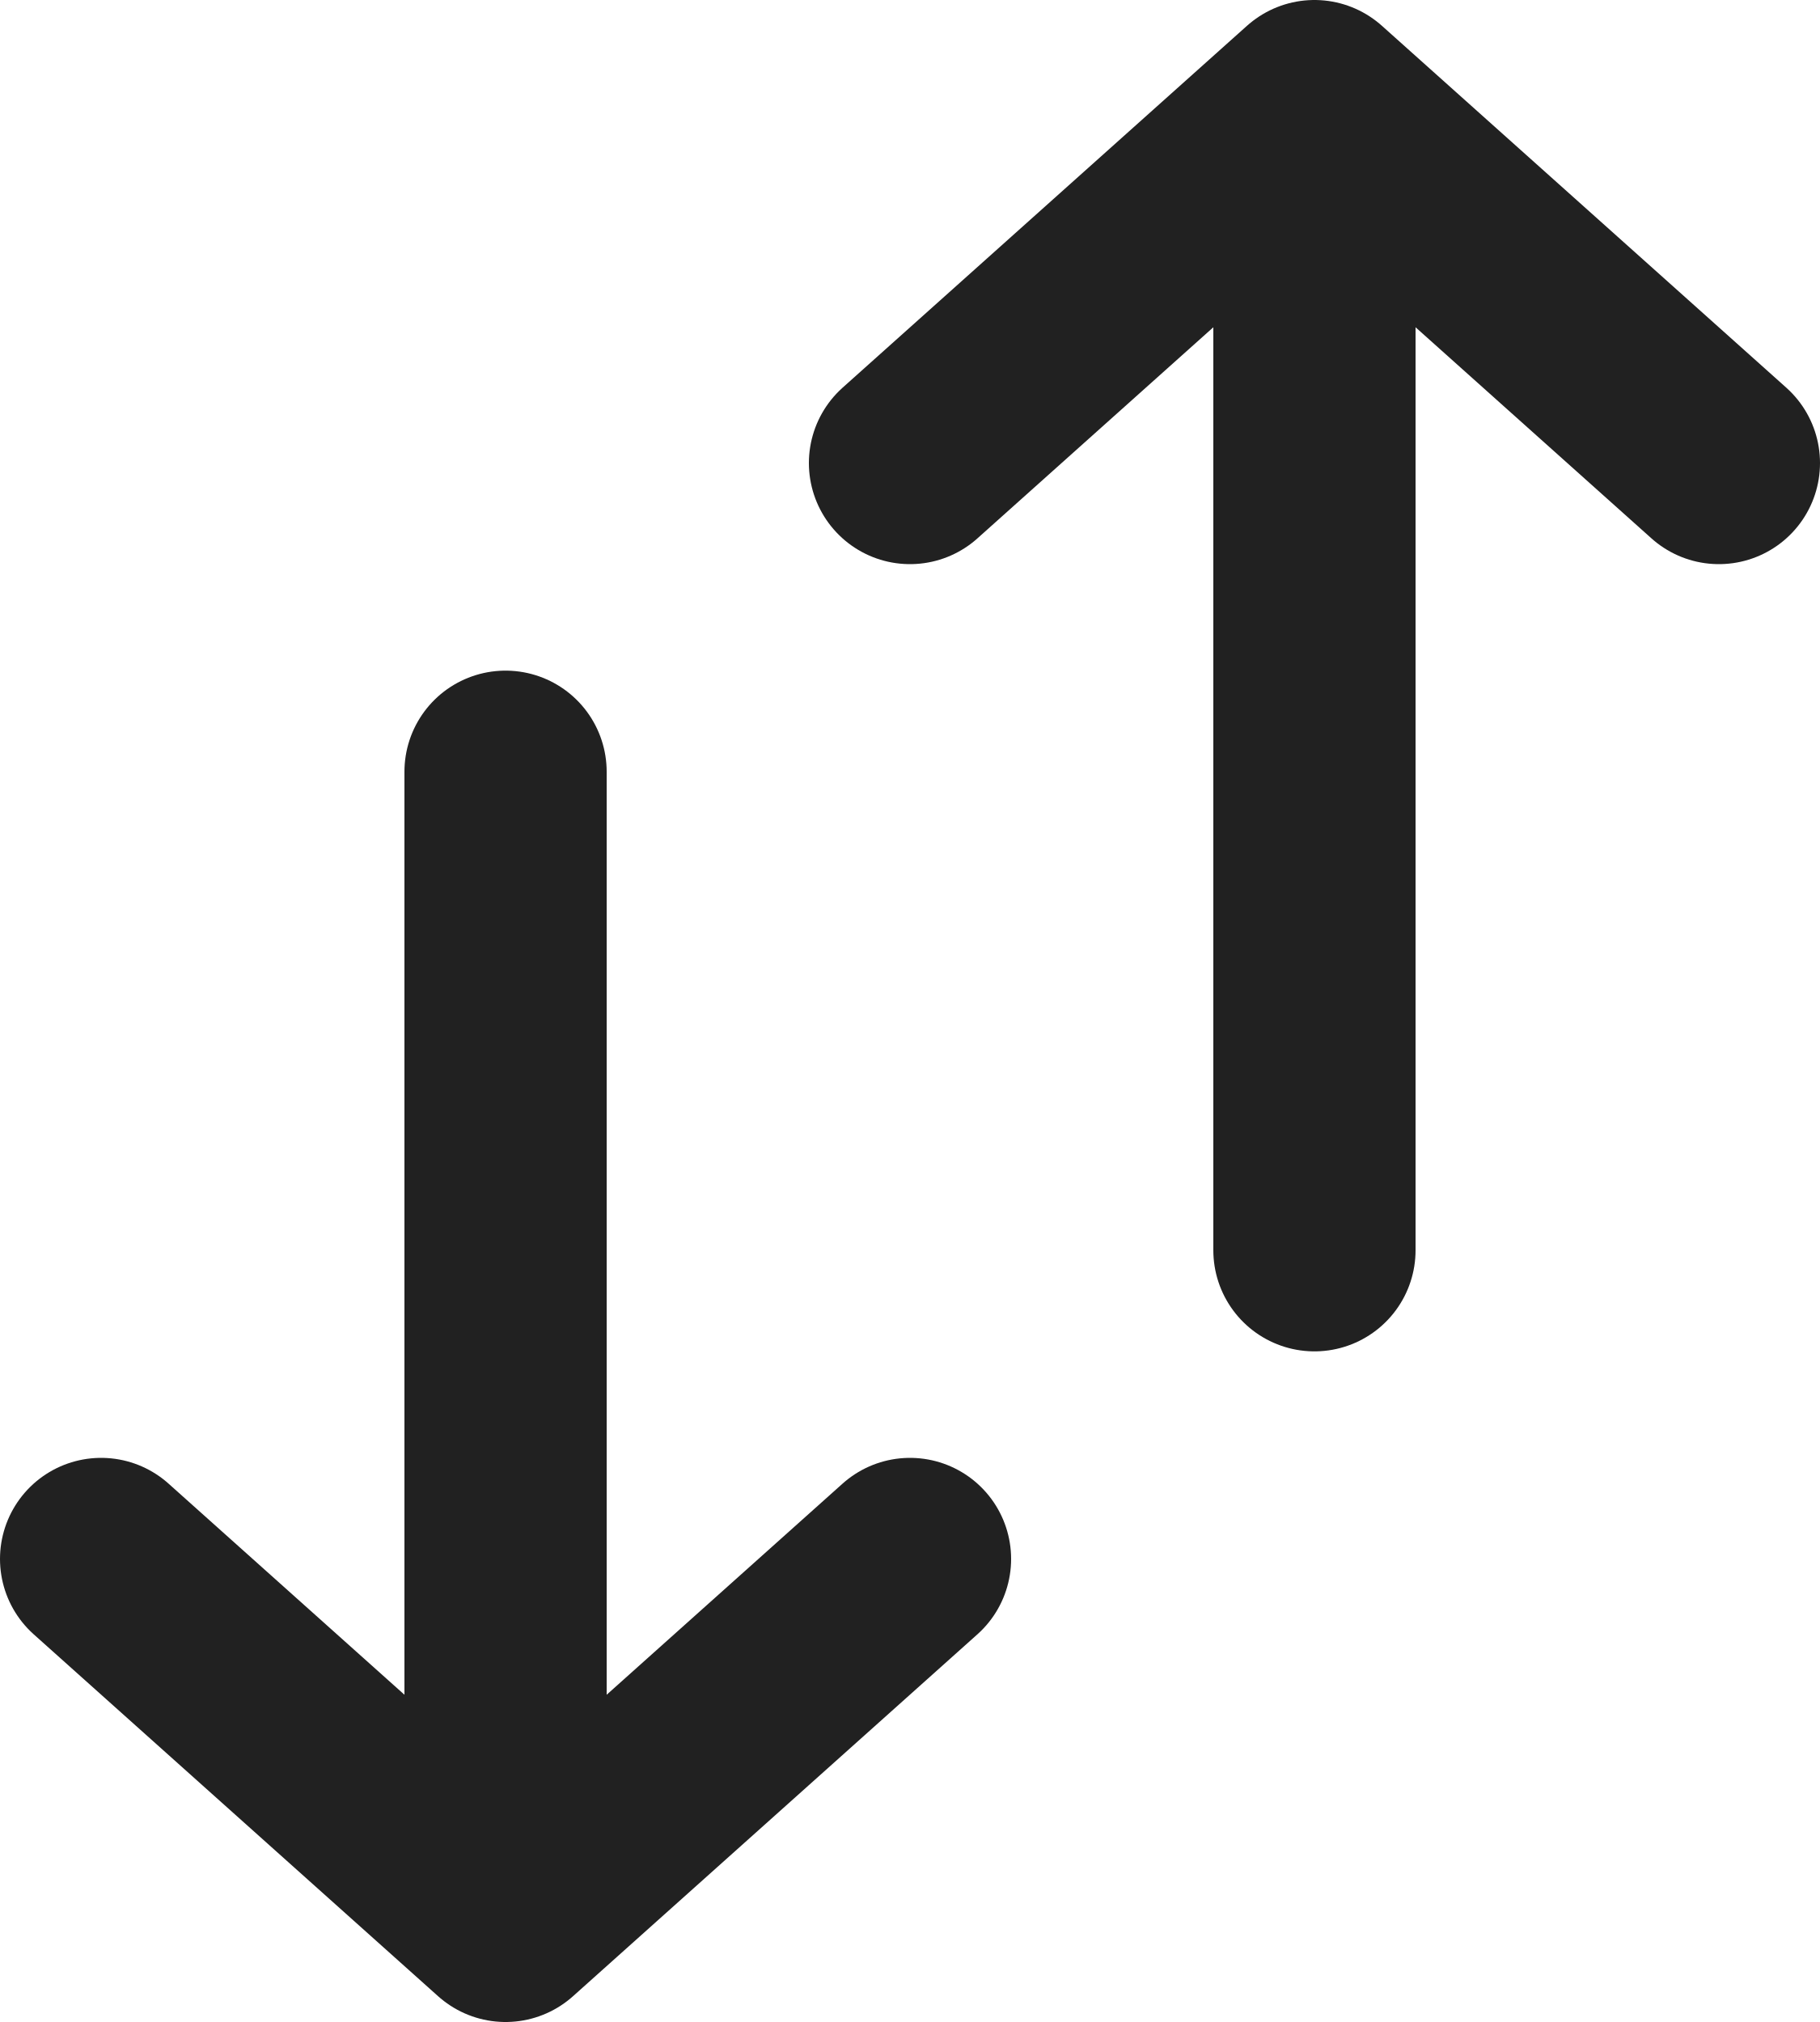
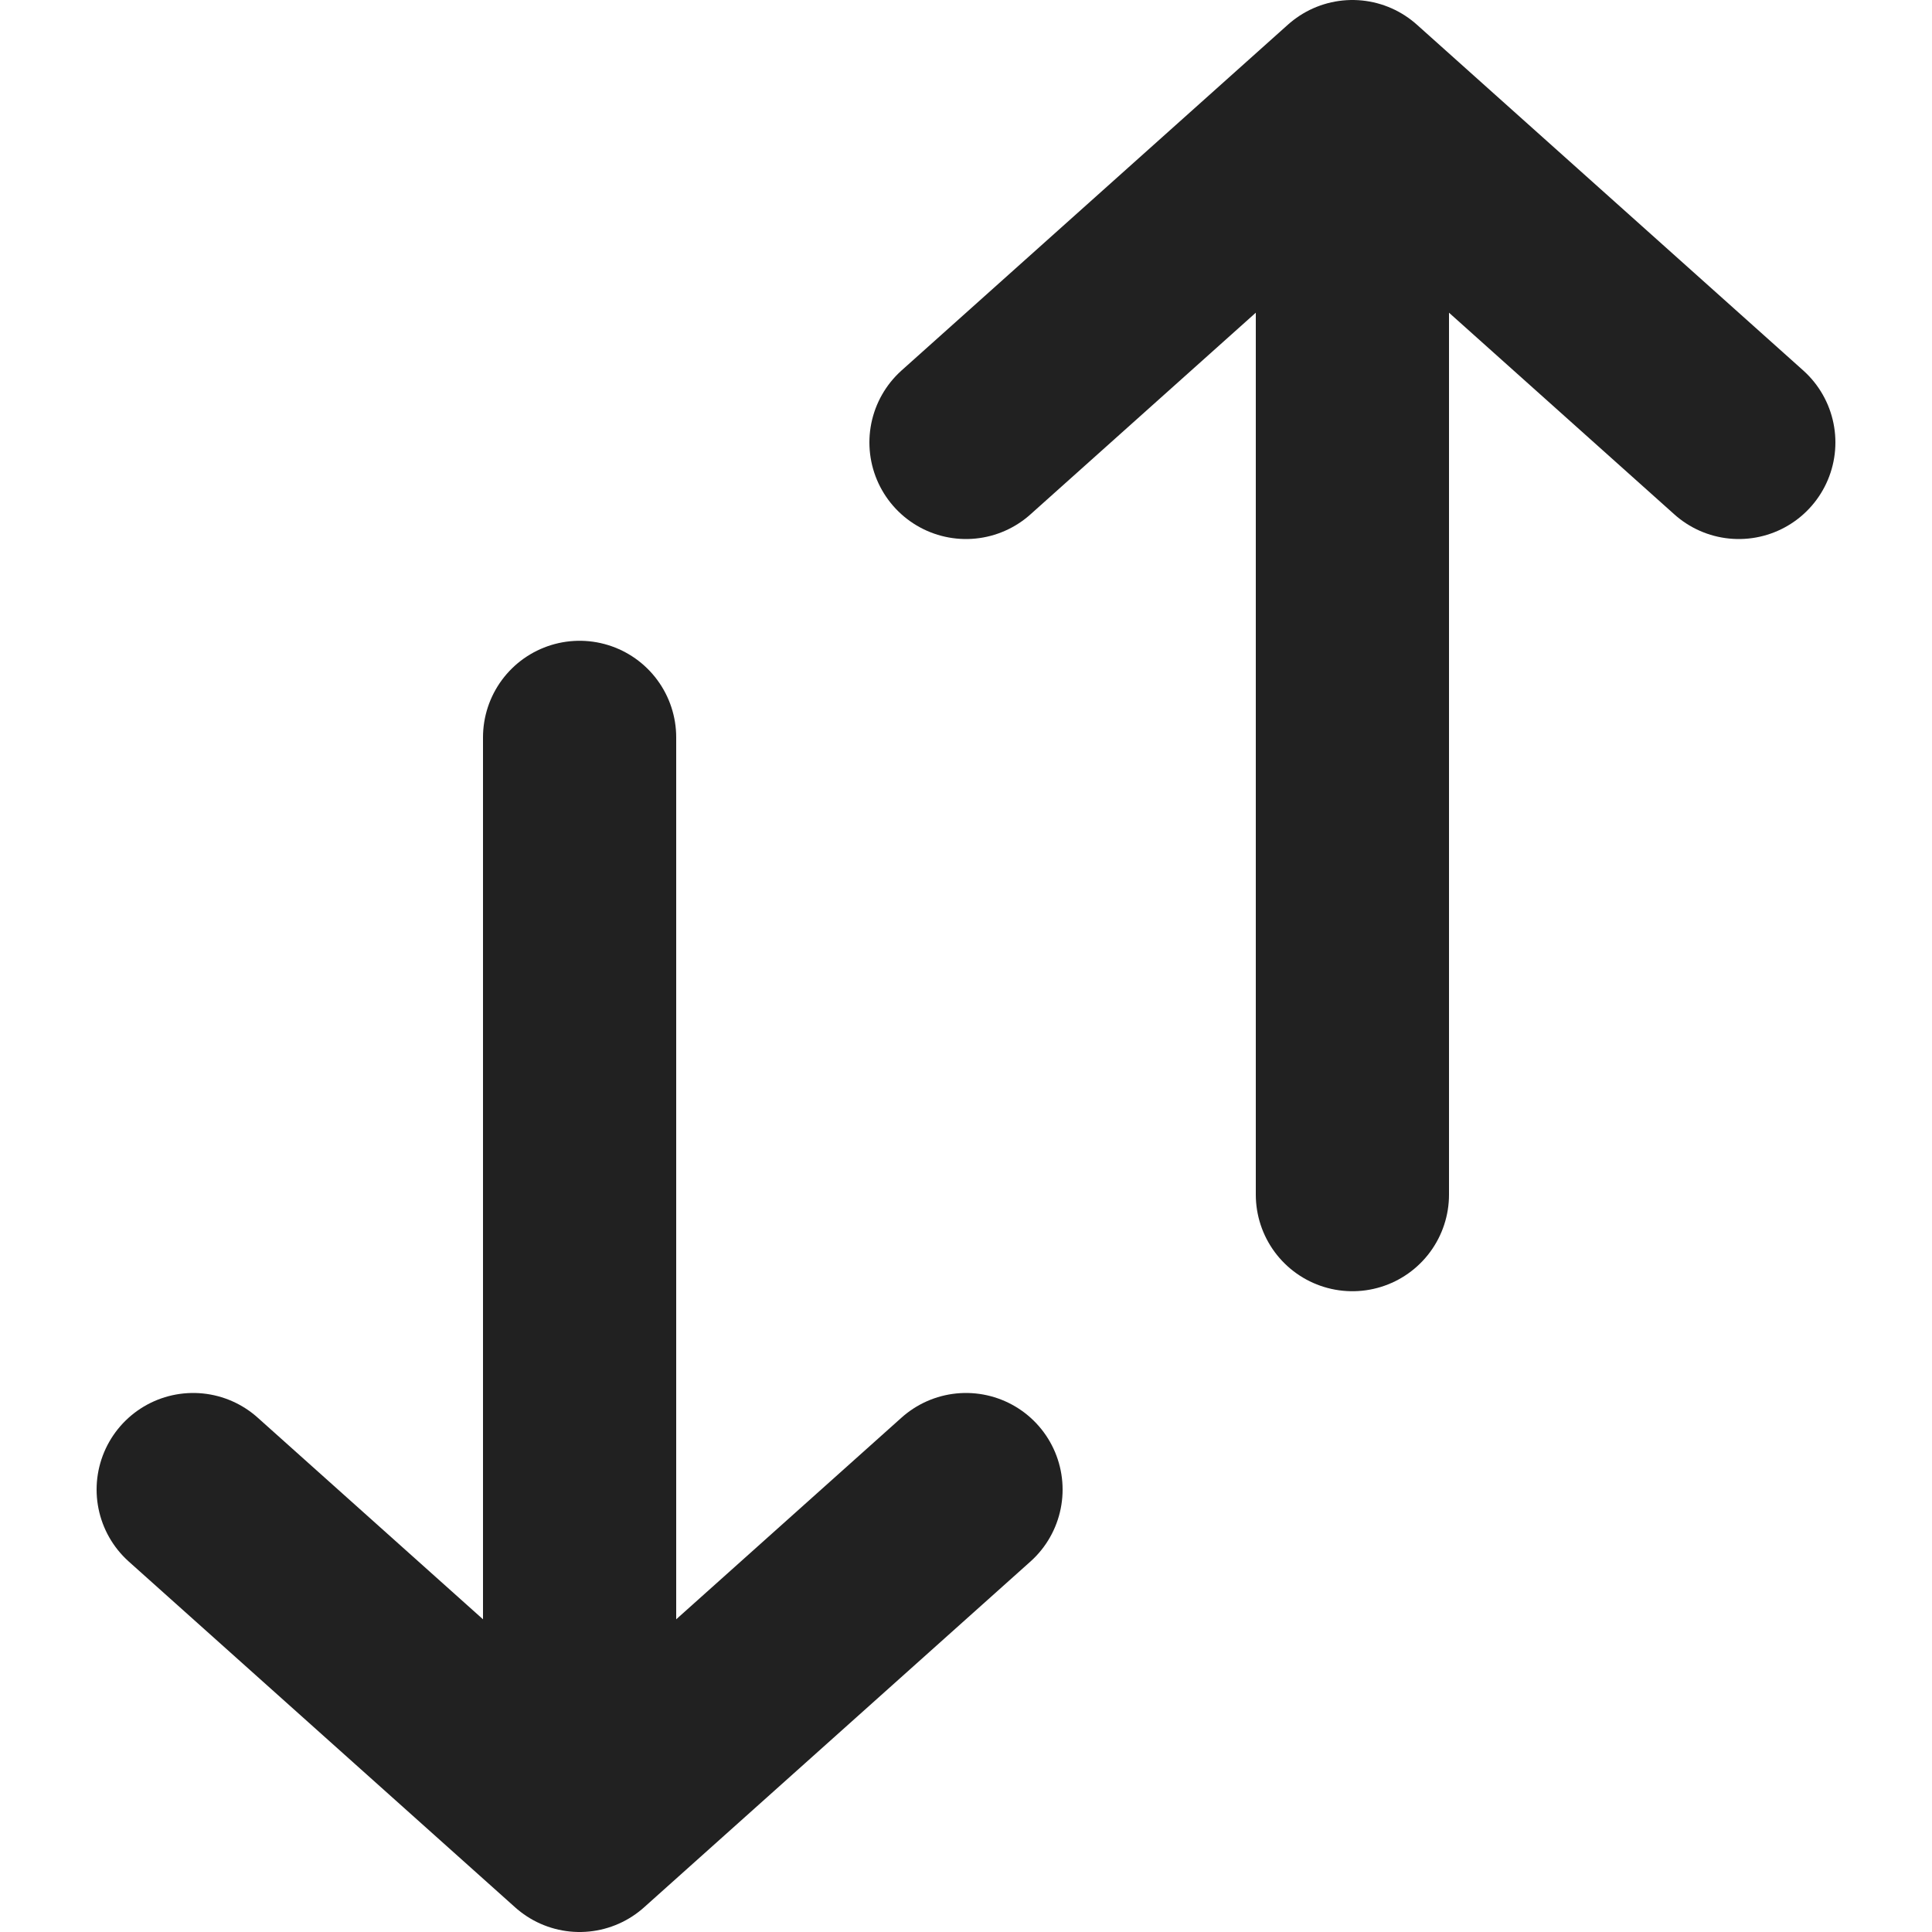
- <svg xmlns="http://www.w3.org/2000/svg" viewBox="0 0 27 30">
-   <polyline points="13.5 23.13 7.5 28.5 1.5 23.13" fill="none" stroke="#212121" stroke-linecap="round" stroke-linejoin="round" stroke-width="3" />
-   <line x1="7.5" y1="11.45" x2="7.5" y2="27.17" fill="none" stroke="#212121" stroke-linecap="round" stroke-linejoin="round" stroke-width="3" />
-   <polyline points="13.5 6.87 19.5 1.5 25.5 6.87" fill="none" stroke="#212121" stroke-linecap="round" stroke-linejoin="round" stroke-width="3" />
-   <line x1="19.5" y1="18.55" x2="19.5" y2="2.83" fill="none" stroke="#212121" stroke-linecap="round" stroke-linejoin="round" stroke-width="3" />
+ <svg xmlns="http://www.w3.org/2000/svg" viewBox="0 0 30 30">
+   <polyline points="15 23.13 9 28.5 3 23.13" fill="none" stroke="#212121" stroke-linecap="round" stroke-linejoin="round" stroke-width="3" />
+   <line x1="9" y1="11.45" x2="9" y2="27.17" fill="none" stroke="#212121" stroke-linecap="round" stroke-linejoin="round" stroke-width="3" />
+   <polyline points="15 6.87 21 1.5 27 6.87" fill="none" stroke="#212121" stroke-linecap="round" stroke-linejoin="round" stroke-width="3" />
+   <line x1="21" y1="18.55" x2="21" y2="2.83" fill="none" stroke="#212121" stroke-linecap="round" stroke-linejoin="round" stroke-width="3" />
+   <rect width="30" height="30" fill="none" />
</svg>
